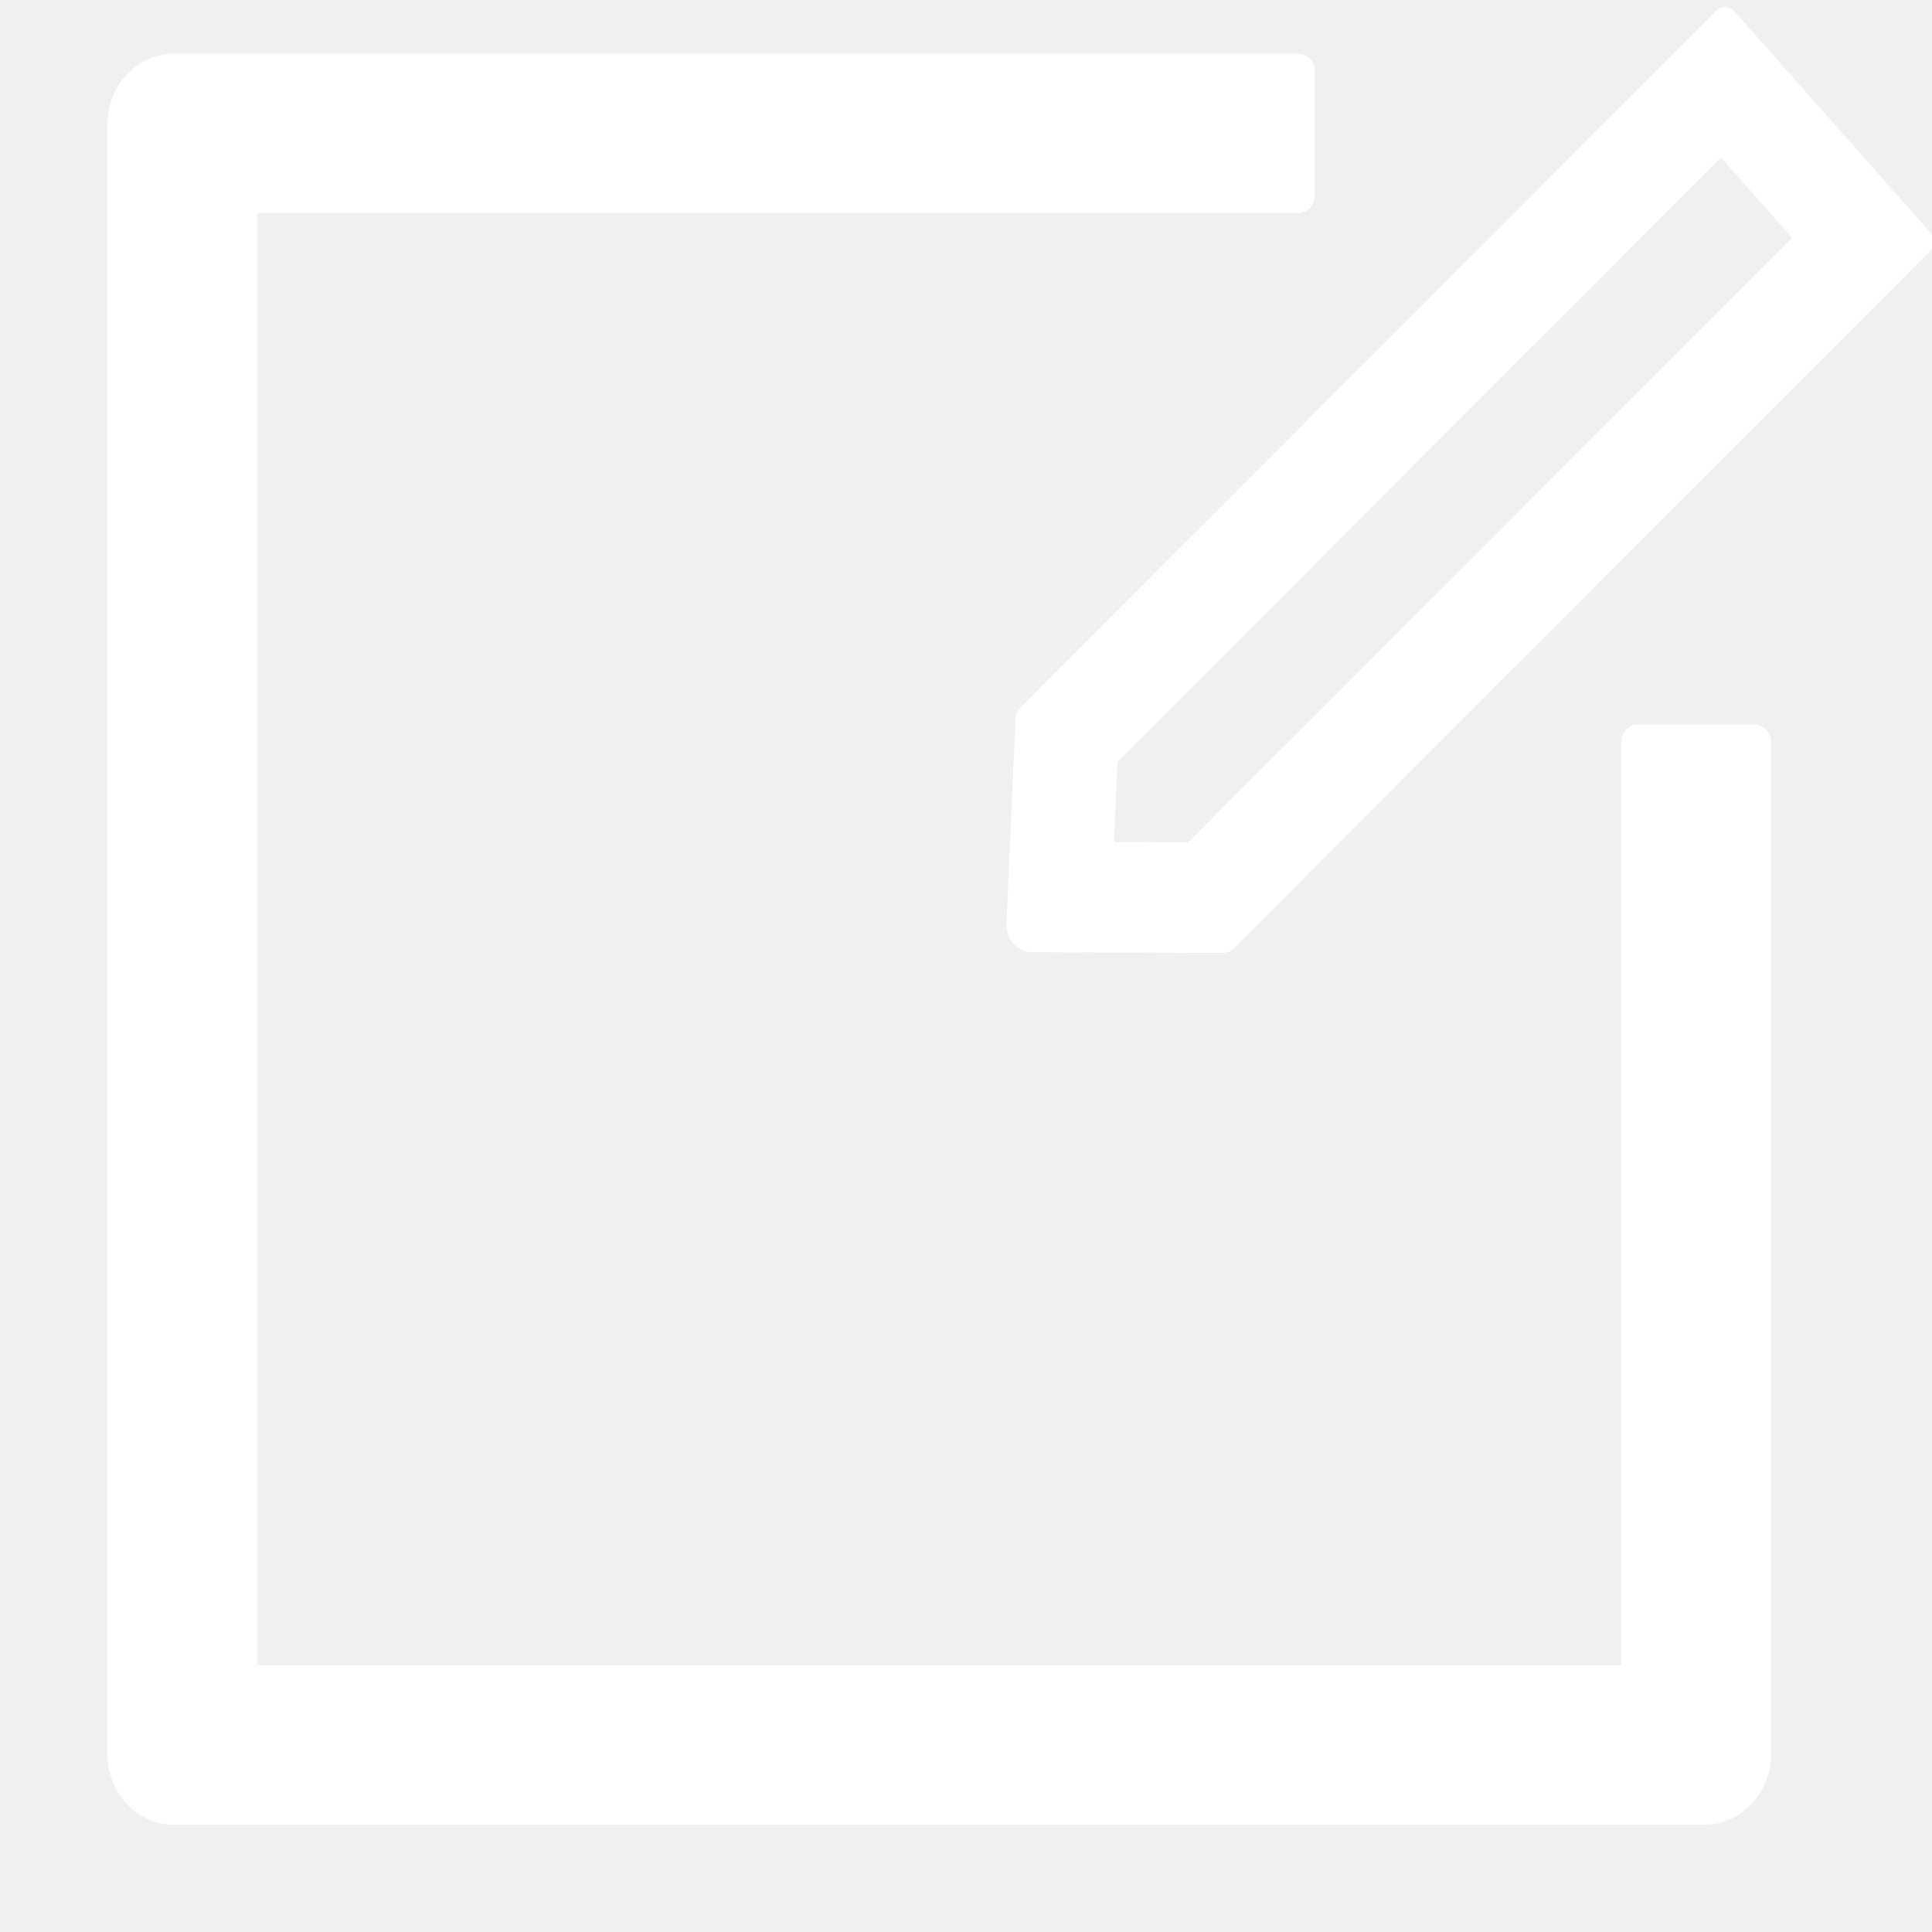
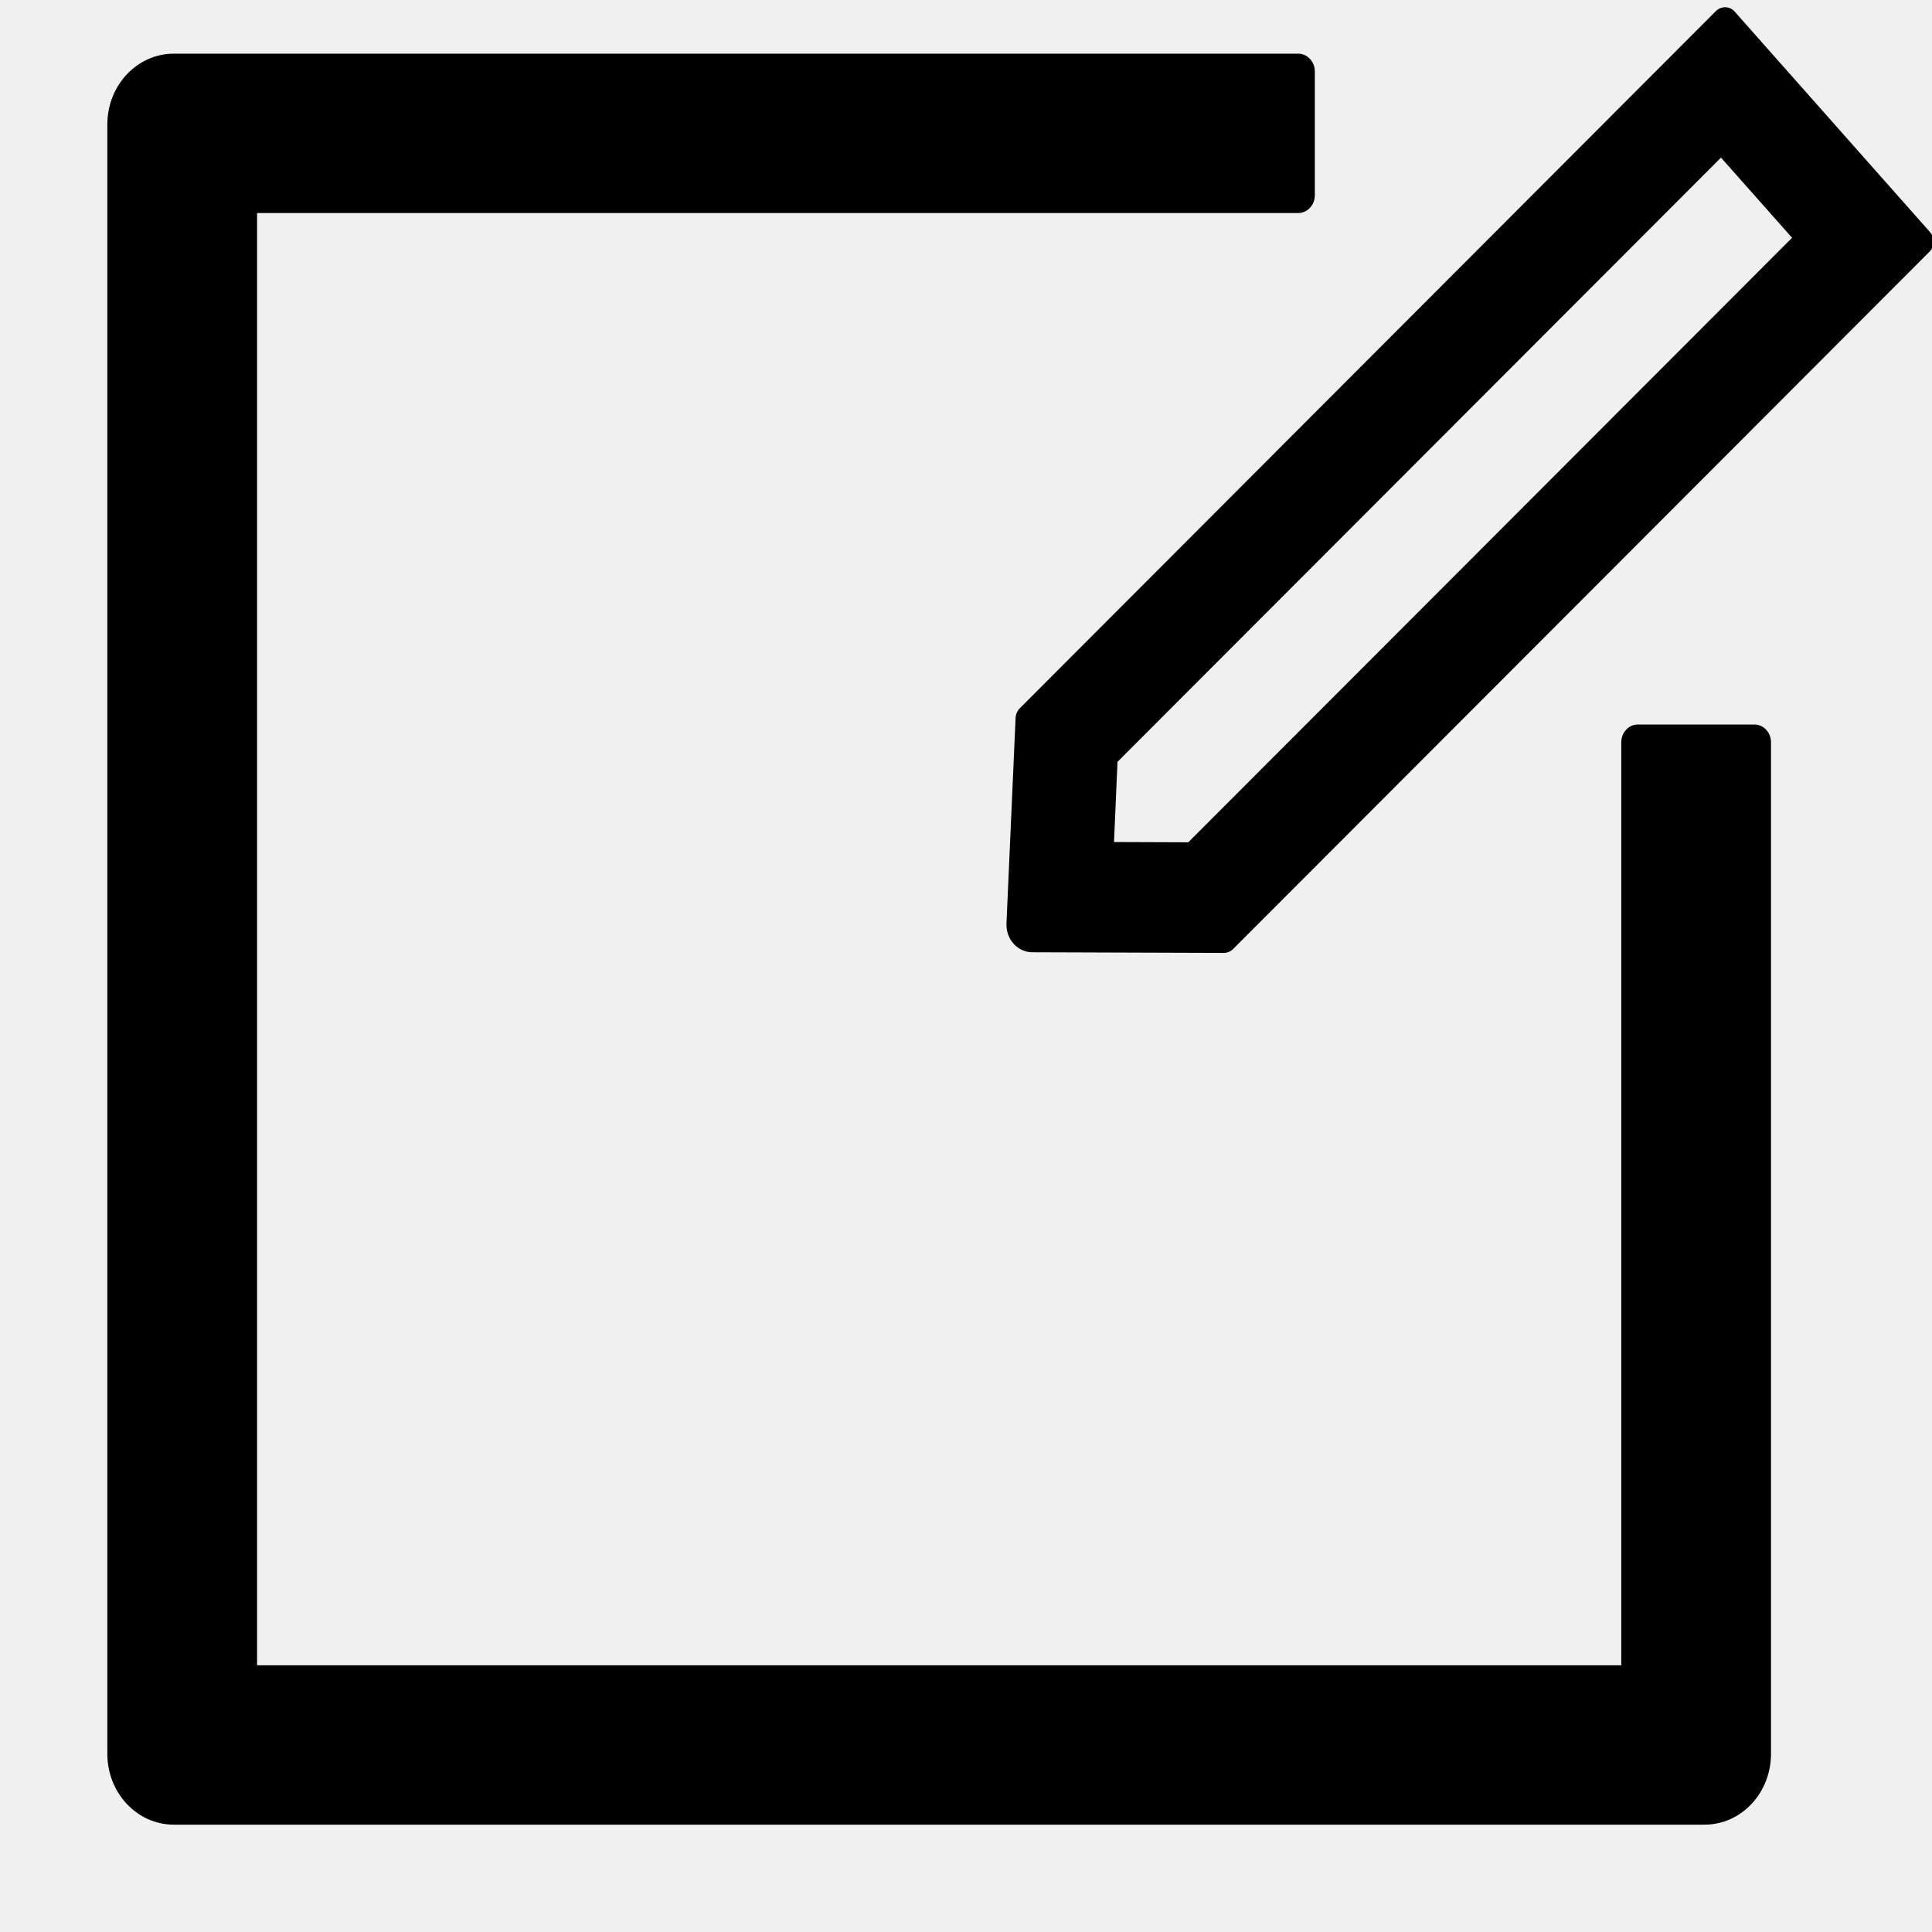
<svg xmlns="http://www.w3.org/2000/svg" width="36" height="36" viewBox="0 0 36 36" fill="none">
  <g clip-path="url(#clip0_182_393)">
-     <path d="M32.69 13.5H30.52C30.349 13.5 30.21 13.649 30.21 13.83V31.03H4.79V3.97H24.19C24.36 3.97 24.5 3.821 24.5 3.64V1.33C24.5 1.149 24.36 1 24.19 1H3.24C2.554 1 2 1.59 2 2.32C2 2.32 2 31.95 2 32.68C2 33.41 2.554 34 3.24 34H31.76C32.446 34 33 33.41 33 32.68V13.83C33 13.649 32.861 13.5 32.69 13.5Z" fill="white" />
-     <path d="M18.924 13.379L18.754 17.207C18.742 17.494 18.953 17.736 19.223 17.744L19.235 17.744L22.808 17.756C22.869 17.755 22.93 17.73 22.974 17.687L35.954 4.69C36.05 4.593 36.055 4.429 35.964 4.326L32.321 0.214C32.274 0.161 32.214 0.137 32.151 0.135C32.087 0.133 32.026 0.157 31.976 0.204L18.999 13.201C18.954 13.248 18.927 13.312 18.924 13.379V13.379ZM20.823 14.196L32.068 2.937L33.393 4.431L22.142 15.695L20.758 15.69L20.823 14.196V14.196Z" fill="white" />
+     <path d="M32.69 13.5H30.52C30.349 13.5 30.21 13.649 30.21 13.83V31.03H4.79V3.97H24.19C24.36 3.97 24.5 3.821 24.5 3.64V1.33C24.5 1.149 24.36 1 24.19 1H3.24C2.554 1 2 1.59 2 2.32C2 2.32 2 31.95 2 32.68C2 33.41 2.554 34 3.24 34H31.76C32.446 34 33 33.41 33 32.68V13.83C33 13.649 32.861 13.5 32.69 13.5Z" fill="black" />
+     <path d="M18.924 13.379L18.754 17.207C18.742 17.494 18.953 17.736 19.223 17.744L19.235 17.744L22.808 17.756C22.869 17.755 22.93 17.73 22.974 17.687L35.954 4.69C36.05 4.593 36.055 4.429 35.964 4.326L32.321 0.214C32.274 0.161 32.214 0.137 32.151 0.135C32.087 0.133 32.026 0.157 31.976 0.204L18.999 13.201C18.954 13.248 18.927 13.312 18.924 13.379V13.379ZM20.823 14.196L32.068 2.937L33.393 4.431L22.142 15.695L20.758 15.69L20.823 14.196V14.196Z" fill="black" />
  </g>
  <defs>
    <clipPath id="clip0_182_393">
-       <rect width="36" height="36" fill="white" />
+       <rect width="36" height="36" fill="black" />
    </clipPath>
  </defs>
</svg>
